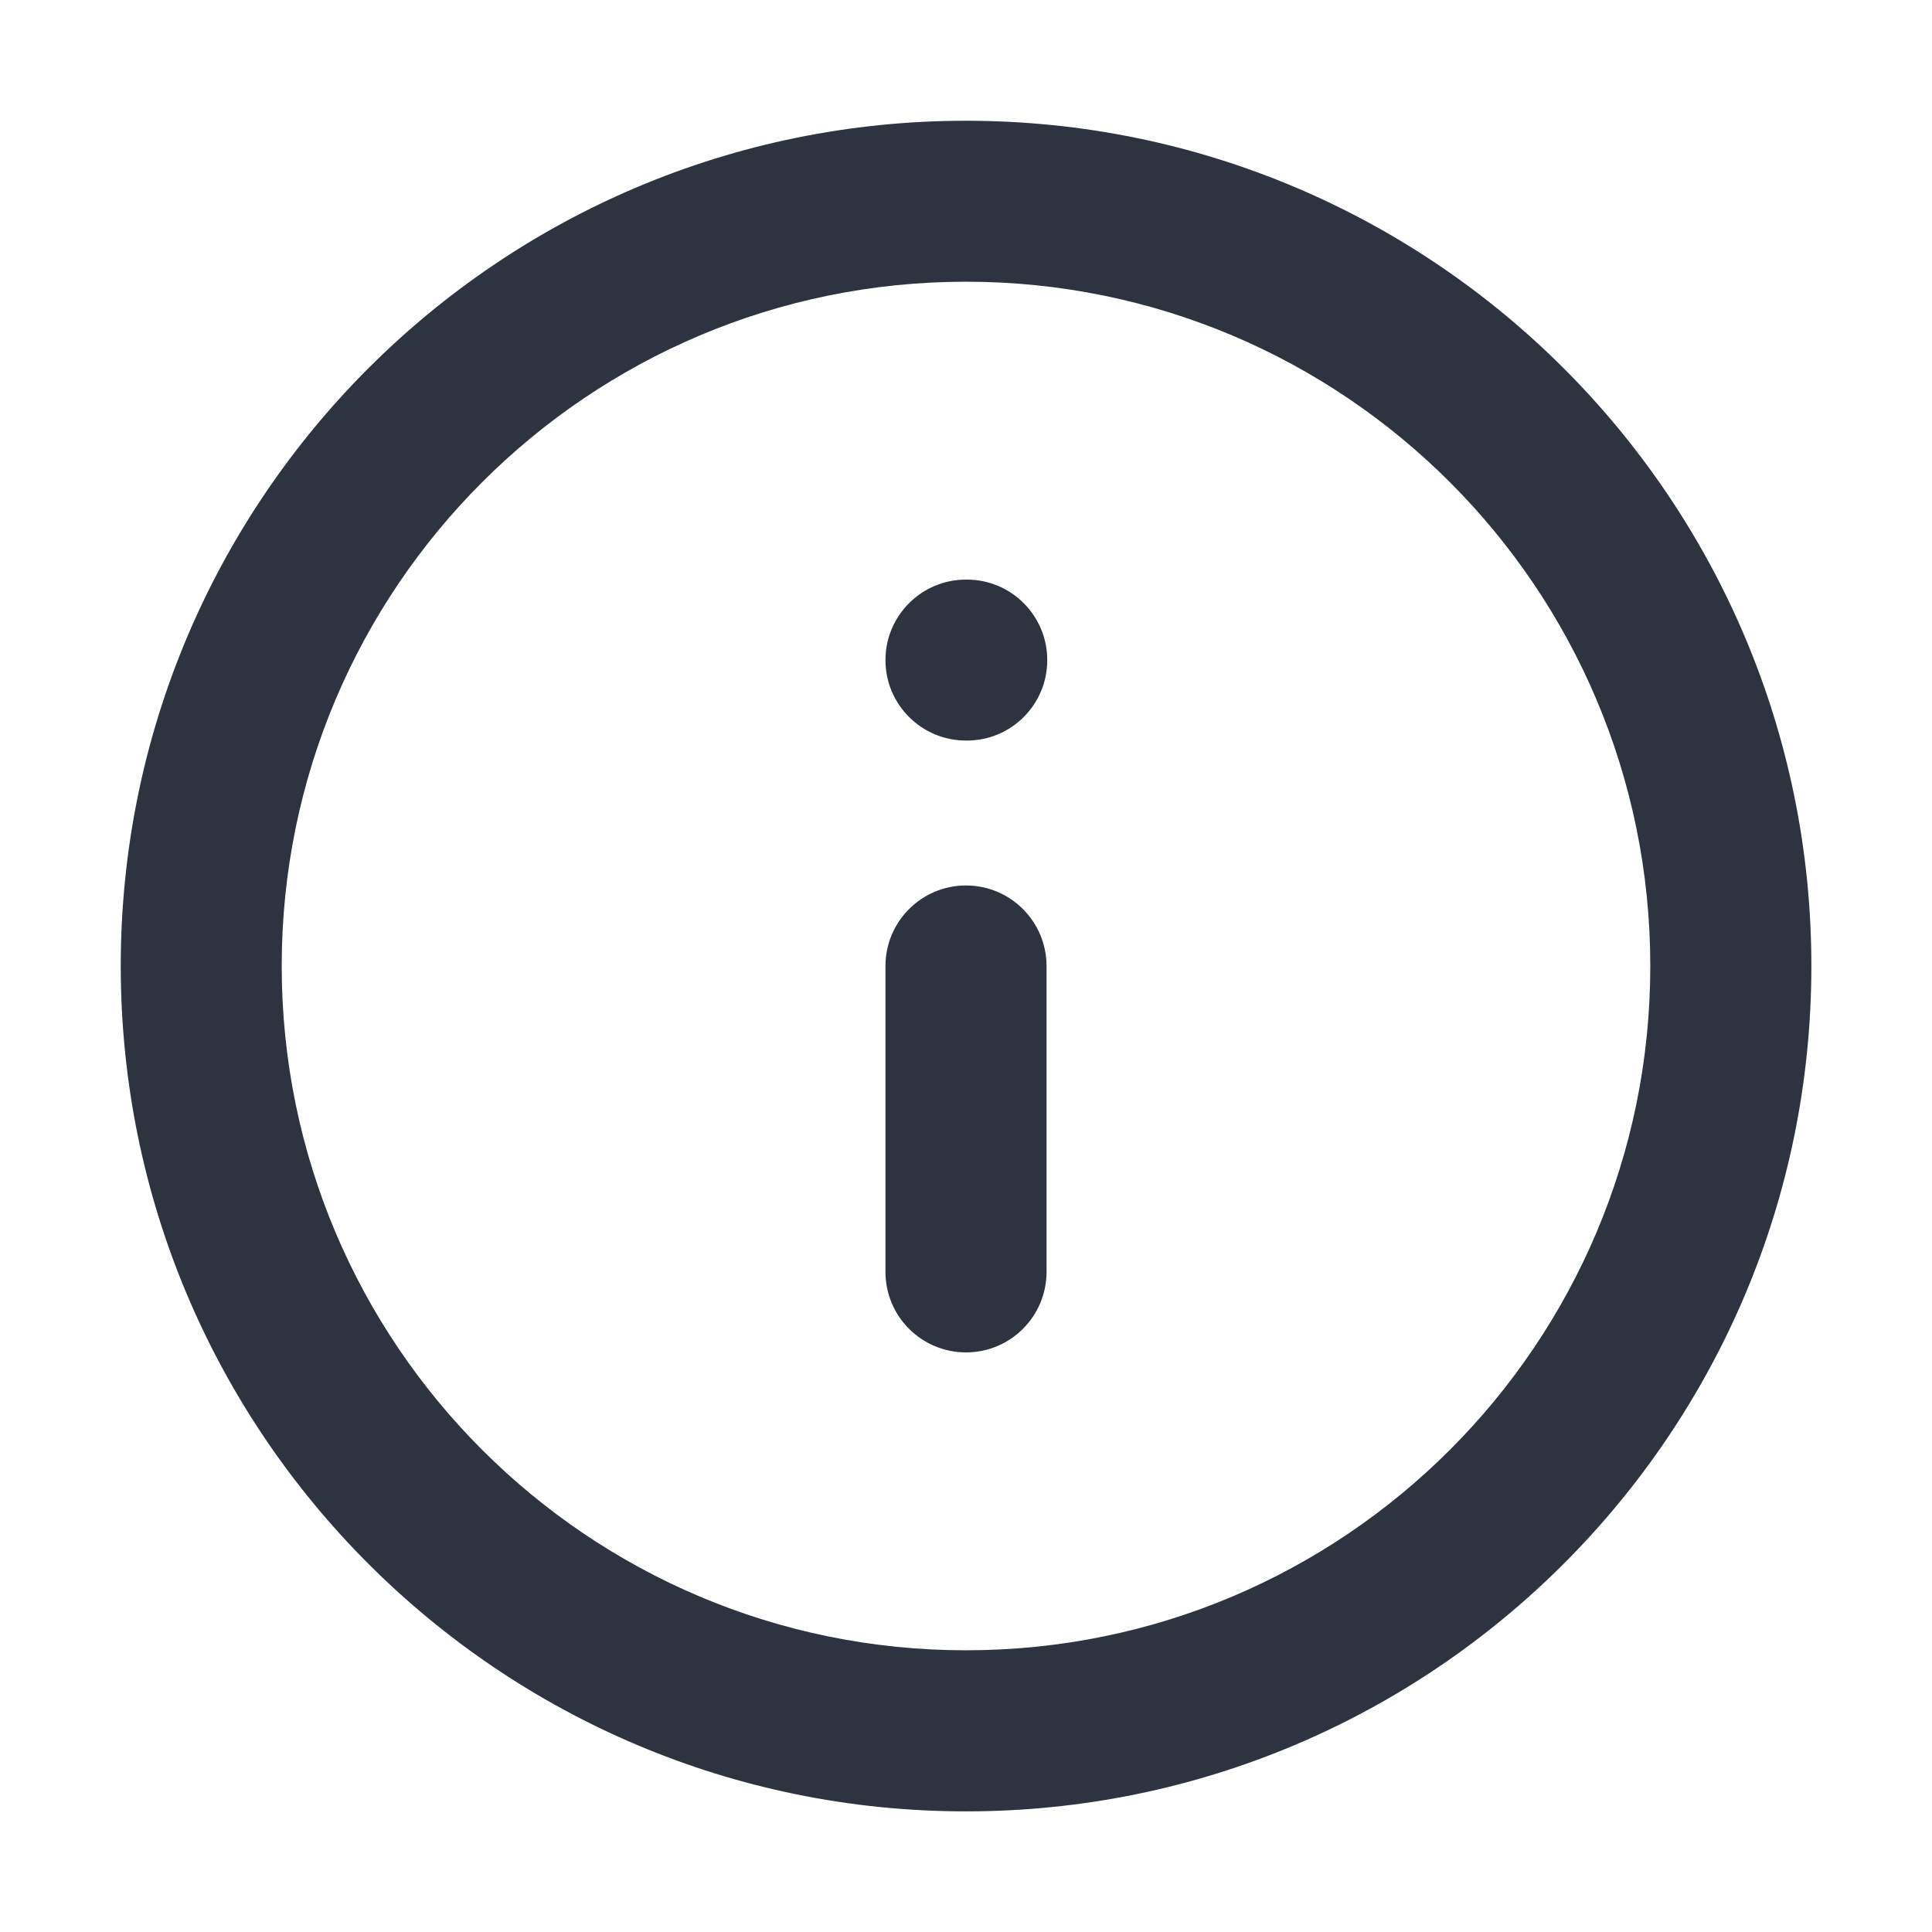
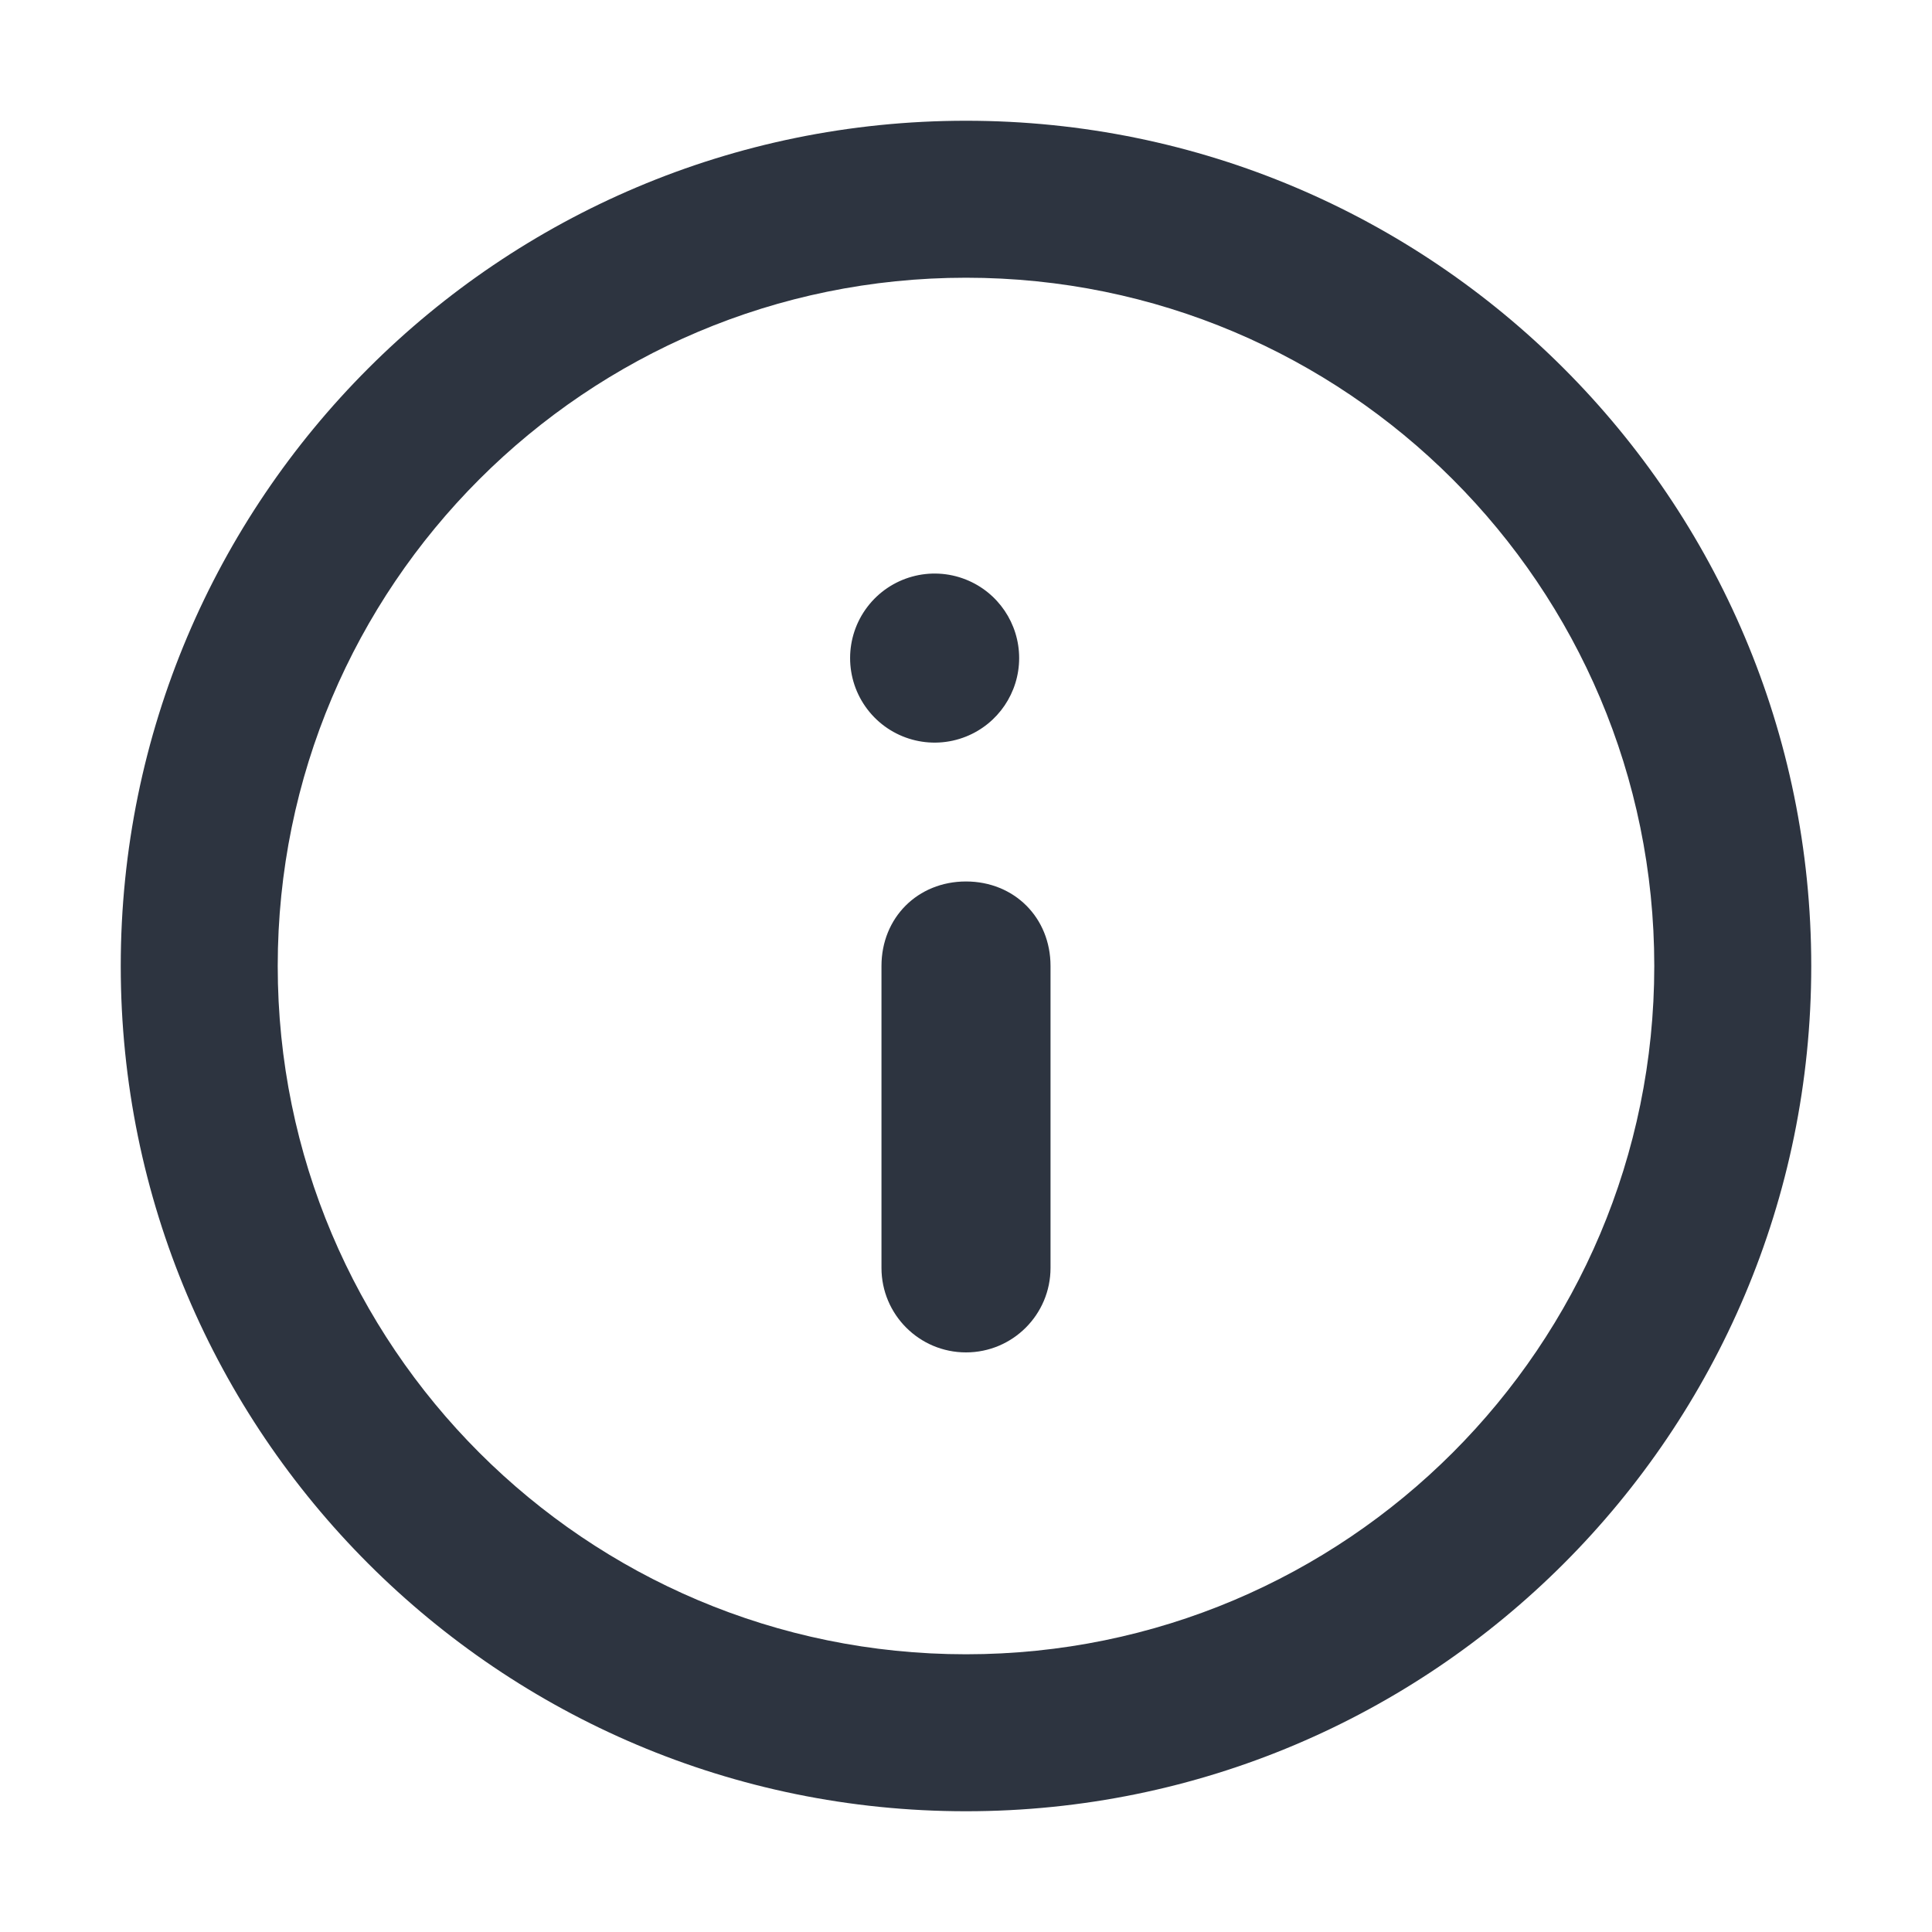
- <svg xmlns="http://www.w3.org/2000/svg" width="16" height="16" viewBox="0 0 16 16" fill="none">
-   <path fill-rule="evenodd" clip-rule="evenodd" d="M8 2.333C4.871 2.333 2.333 4.871 2.333 8C2.333 11.13 4.871 13.667 8 13.667C11.13 13.667 13.667 11.13 13.667 8C13.667 4.871 11.13 2.333 8 2.333ZM1 8C1 4.134 4.134 1 8 1C11.866 1 15.001 4.134 15.001 8C15.001 11.866 11.866 15.001 8 15.001C4.134 15.001 1 11.866 1 8ZM8 7.333C8.368 7.333 8.667 7.632 8.667 8V10.533C8.667 10.902 8.368 11.2 8 11.2C7.632 11.2 7.333 10.902 7.333 10.533V8C7.333 7.632 7.632 7.333 8 7.333ZM8 4.8C7.632 4.8 7.333 5.098 7.333 5.467C7.333 5.835 7.632 6.133 8 6.133H8.007C8.375 6.133 8.673 5.835 8.673 5.467C8.673 5.098 8.375 4.8 8.007 4.8H8Z" fill="#2D3440" />
+ <svg xmlns="http://www.w3.org/2000/svg" width="16" height="16" fill="none">
+   <path fill="#2D3440" fill-rule="evenodd" d="M8 2.3a5.7 5.7 0 1 0 0 11.4A5.7 5.7 0 0 0 8 2.3ZM1 8a7 7 0 1 1 14 0A7 7 0 0 1 1 8Zm7-.7c.4 0 .7.3.7.7v2.5a.7.7 0 1 1-1.4 0V8c0-.4.3-.7.7-.7Zm0-2.5a.7.7 0 1 0 0 1.3.7.7 0 0 0 0-1.3Z" clip-rule="evenodd" />
</svg>
